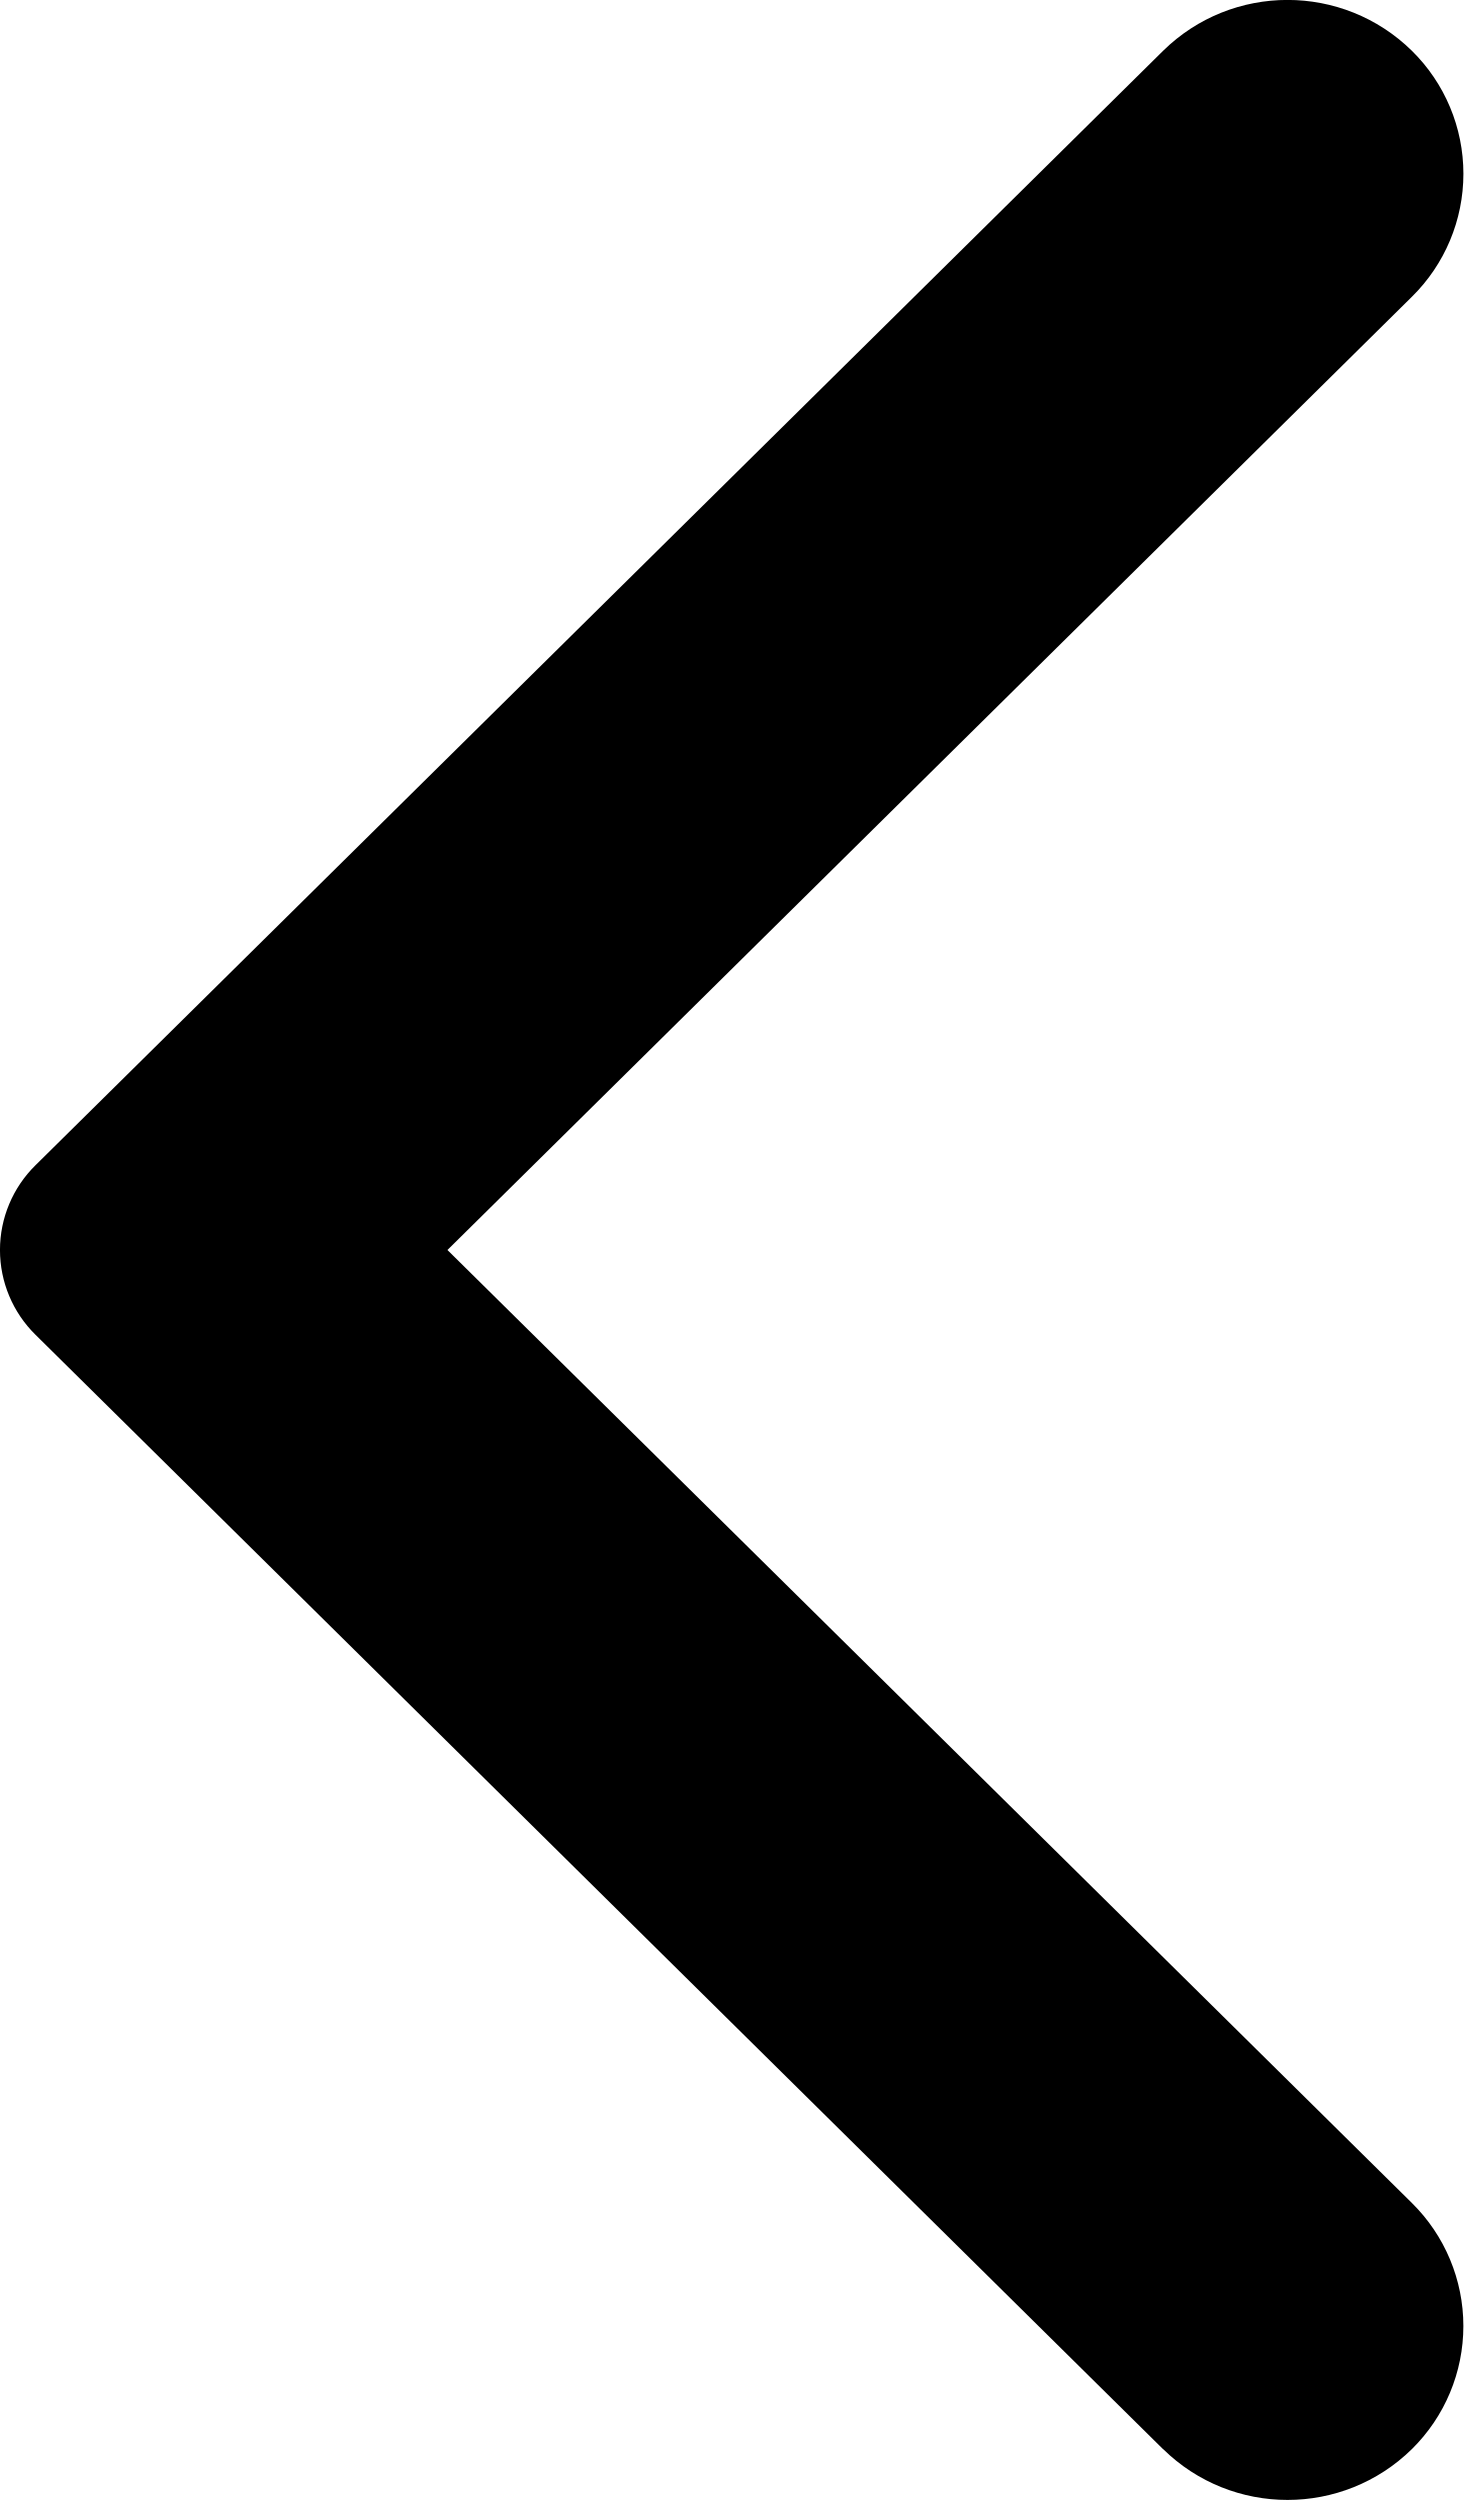
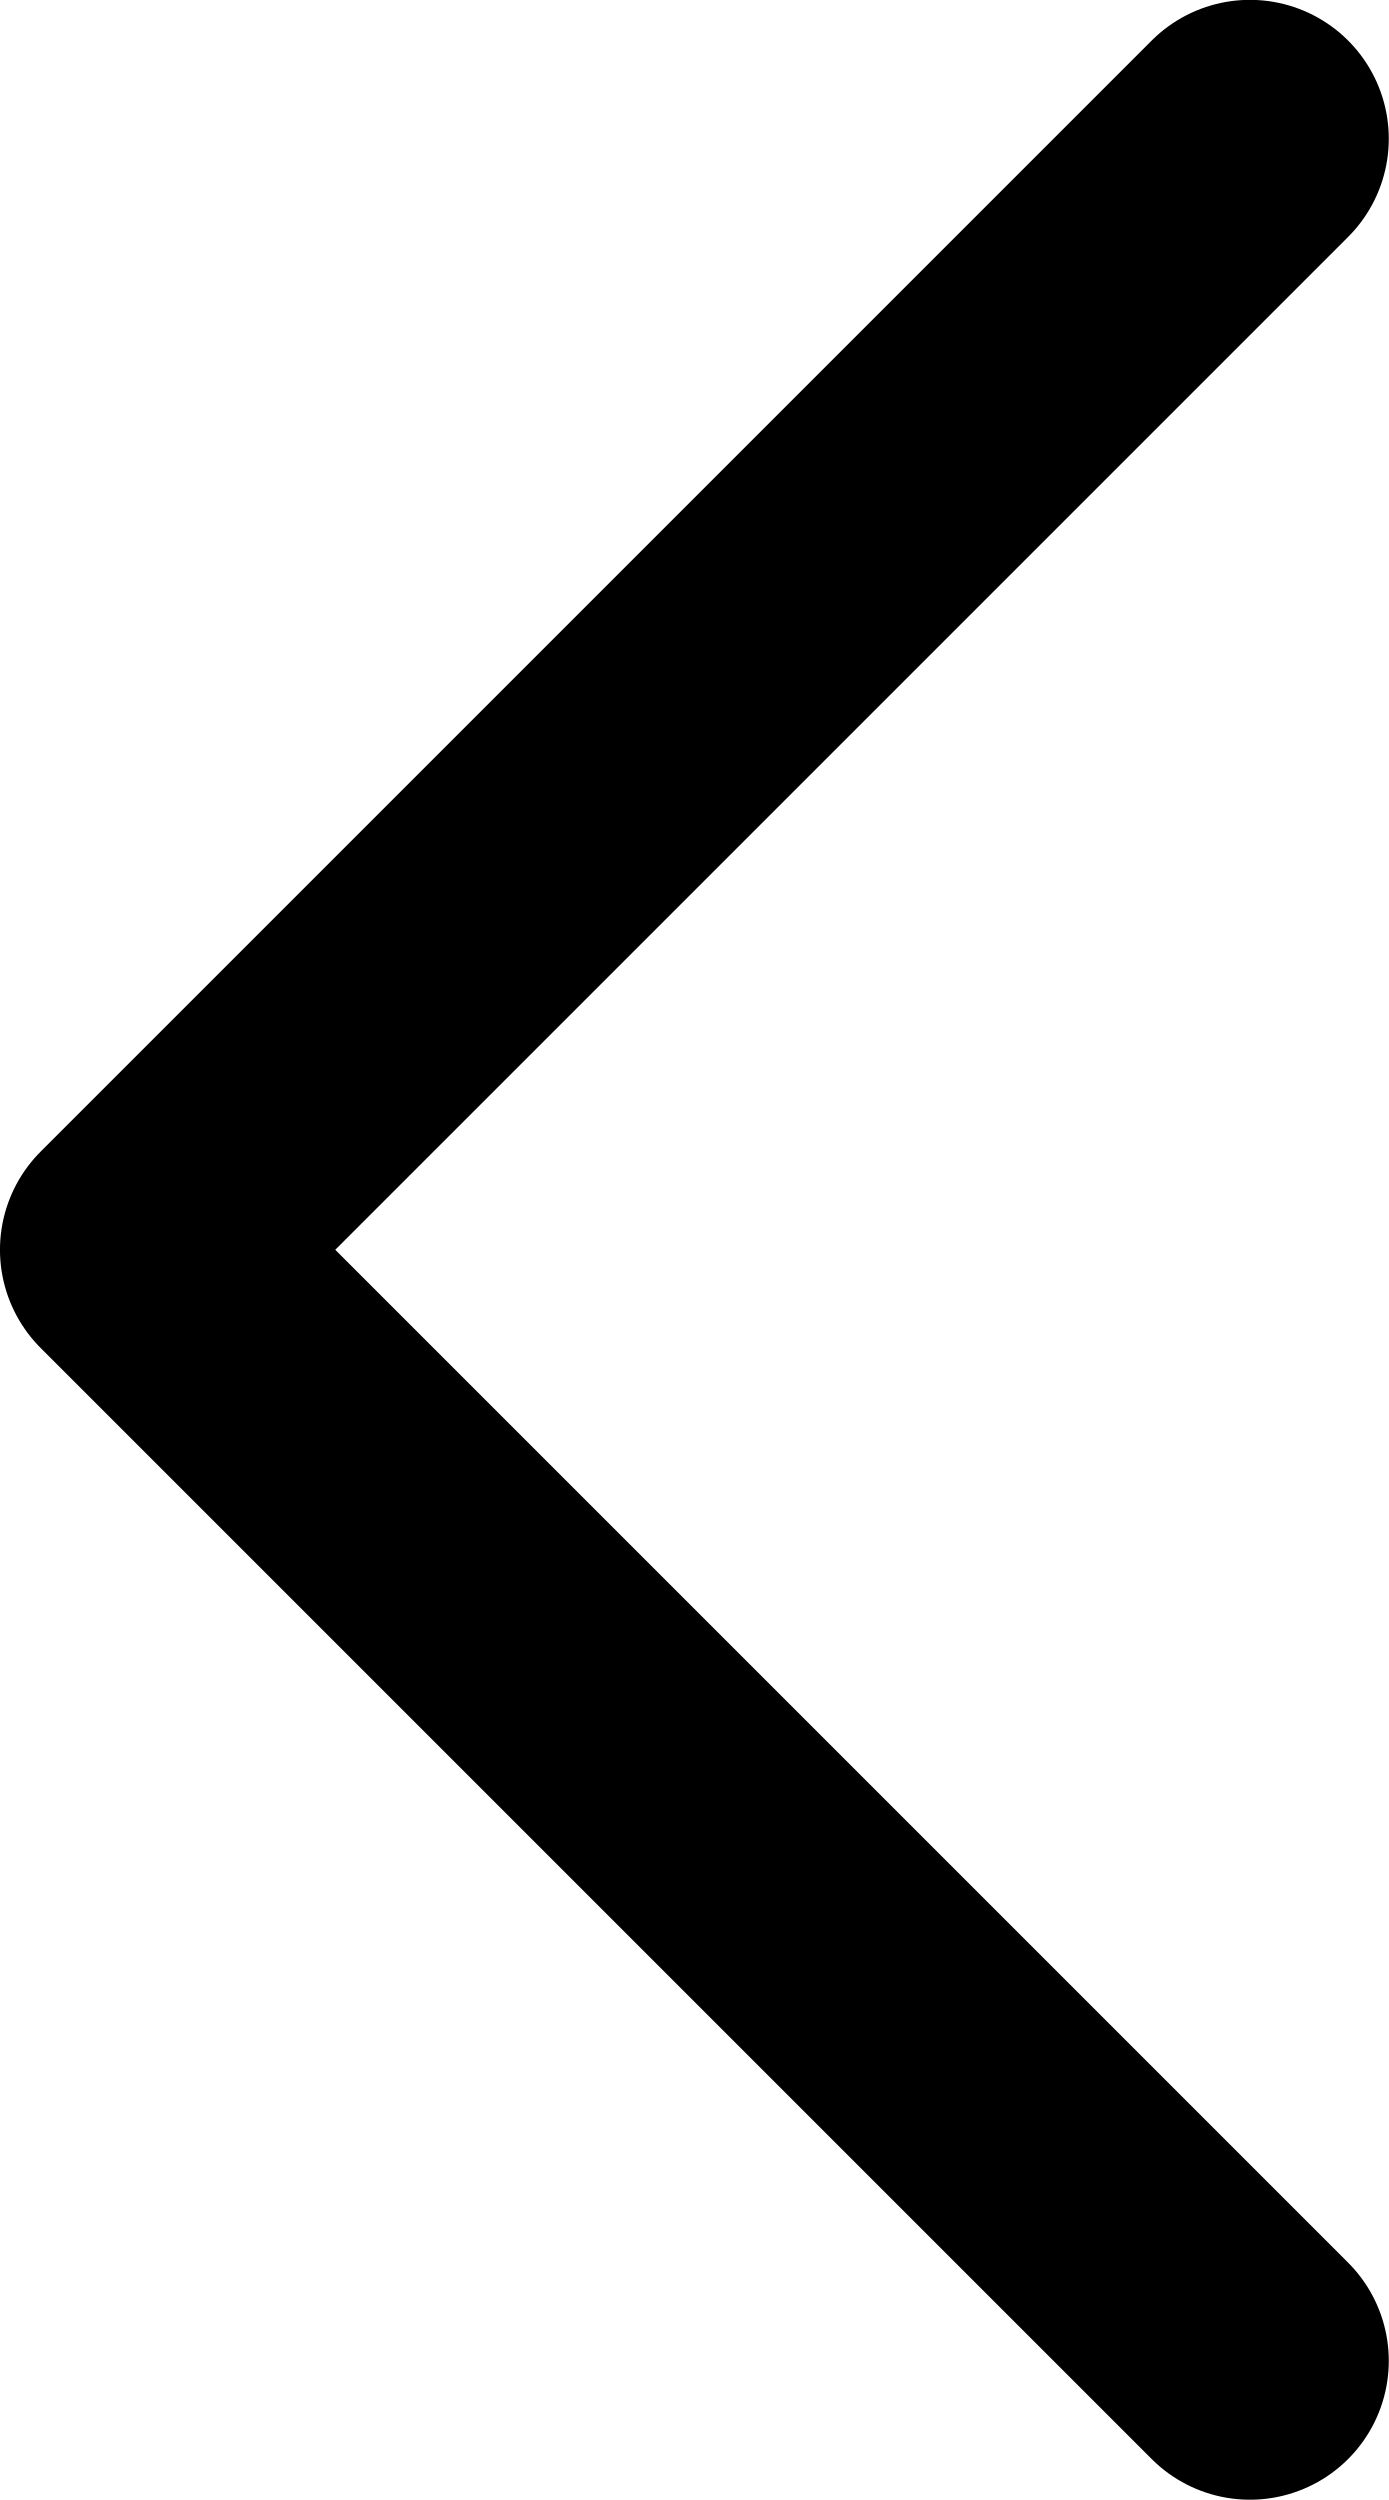
- <svg xmlns="http://www.w3.org/2000/svg" width="12" height="20.5" viewBox="0 0 12 20.5">
-   <path id="Chevron" d="M9.537,20.083.292,10.946a.975.975,0,0,1,0-1.392L9.537.417a1.456,1.456,0,0,1,2.041,0,1.415,1.415,0,0,1,0,2.016L3.669,10.25l7.909,7.815a1.417,1.417,0,0,1,0,2.017,1.456,1.456,0,0,1-2.041,0" />
+ <svg xmlns="http://www.w3.org/2000/svg" width="10" height="18.001" viewBox="0 0 10 18.001">
+   <path id="路径_390" data-name="路径 390" d="M5458.054-1040.3l-8,8,8,8" transform="translate(-5449.054 1041.299)" fill="none" stroke="#000" stroke-linecap="round" stroke-linejoin="round" stroke-width="2" />
</svg>
